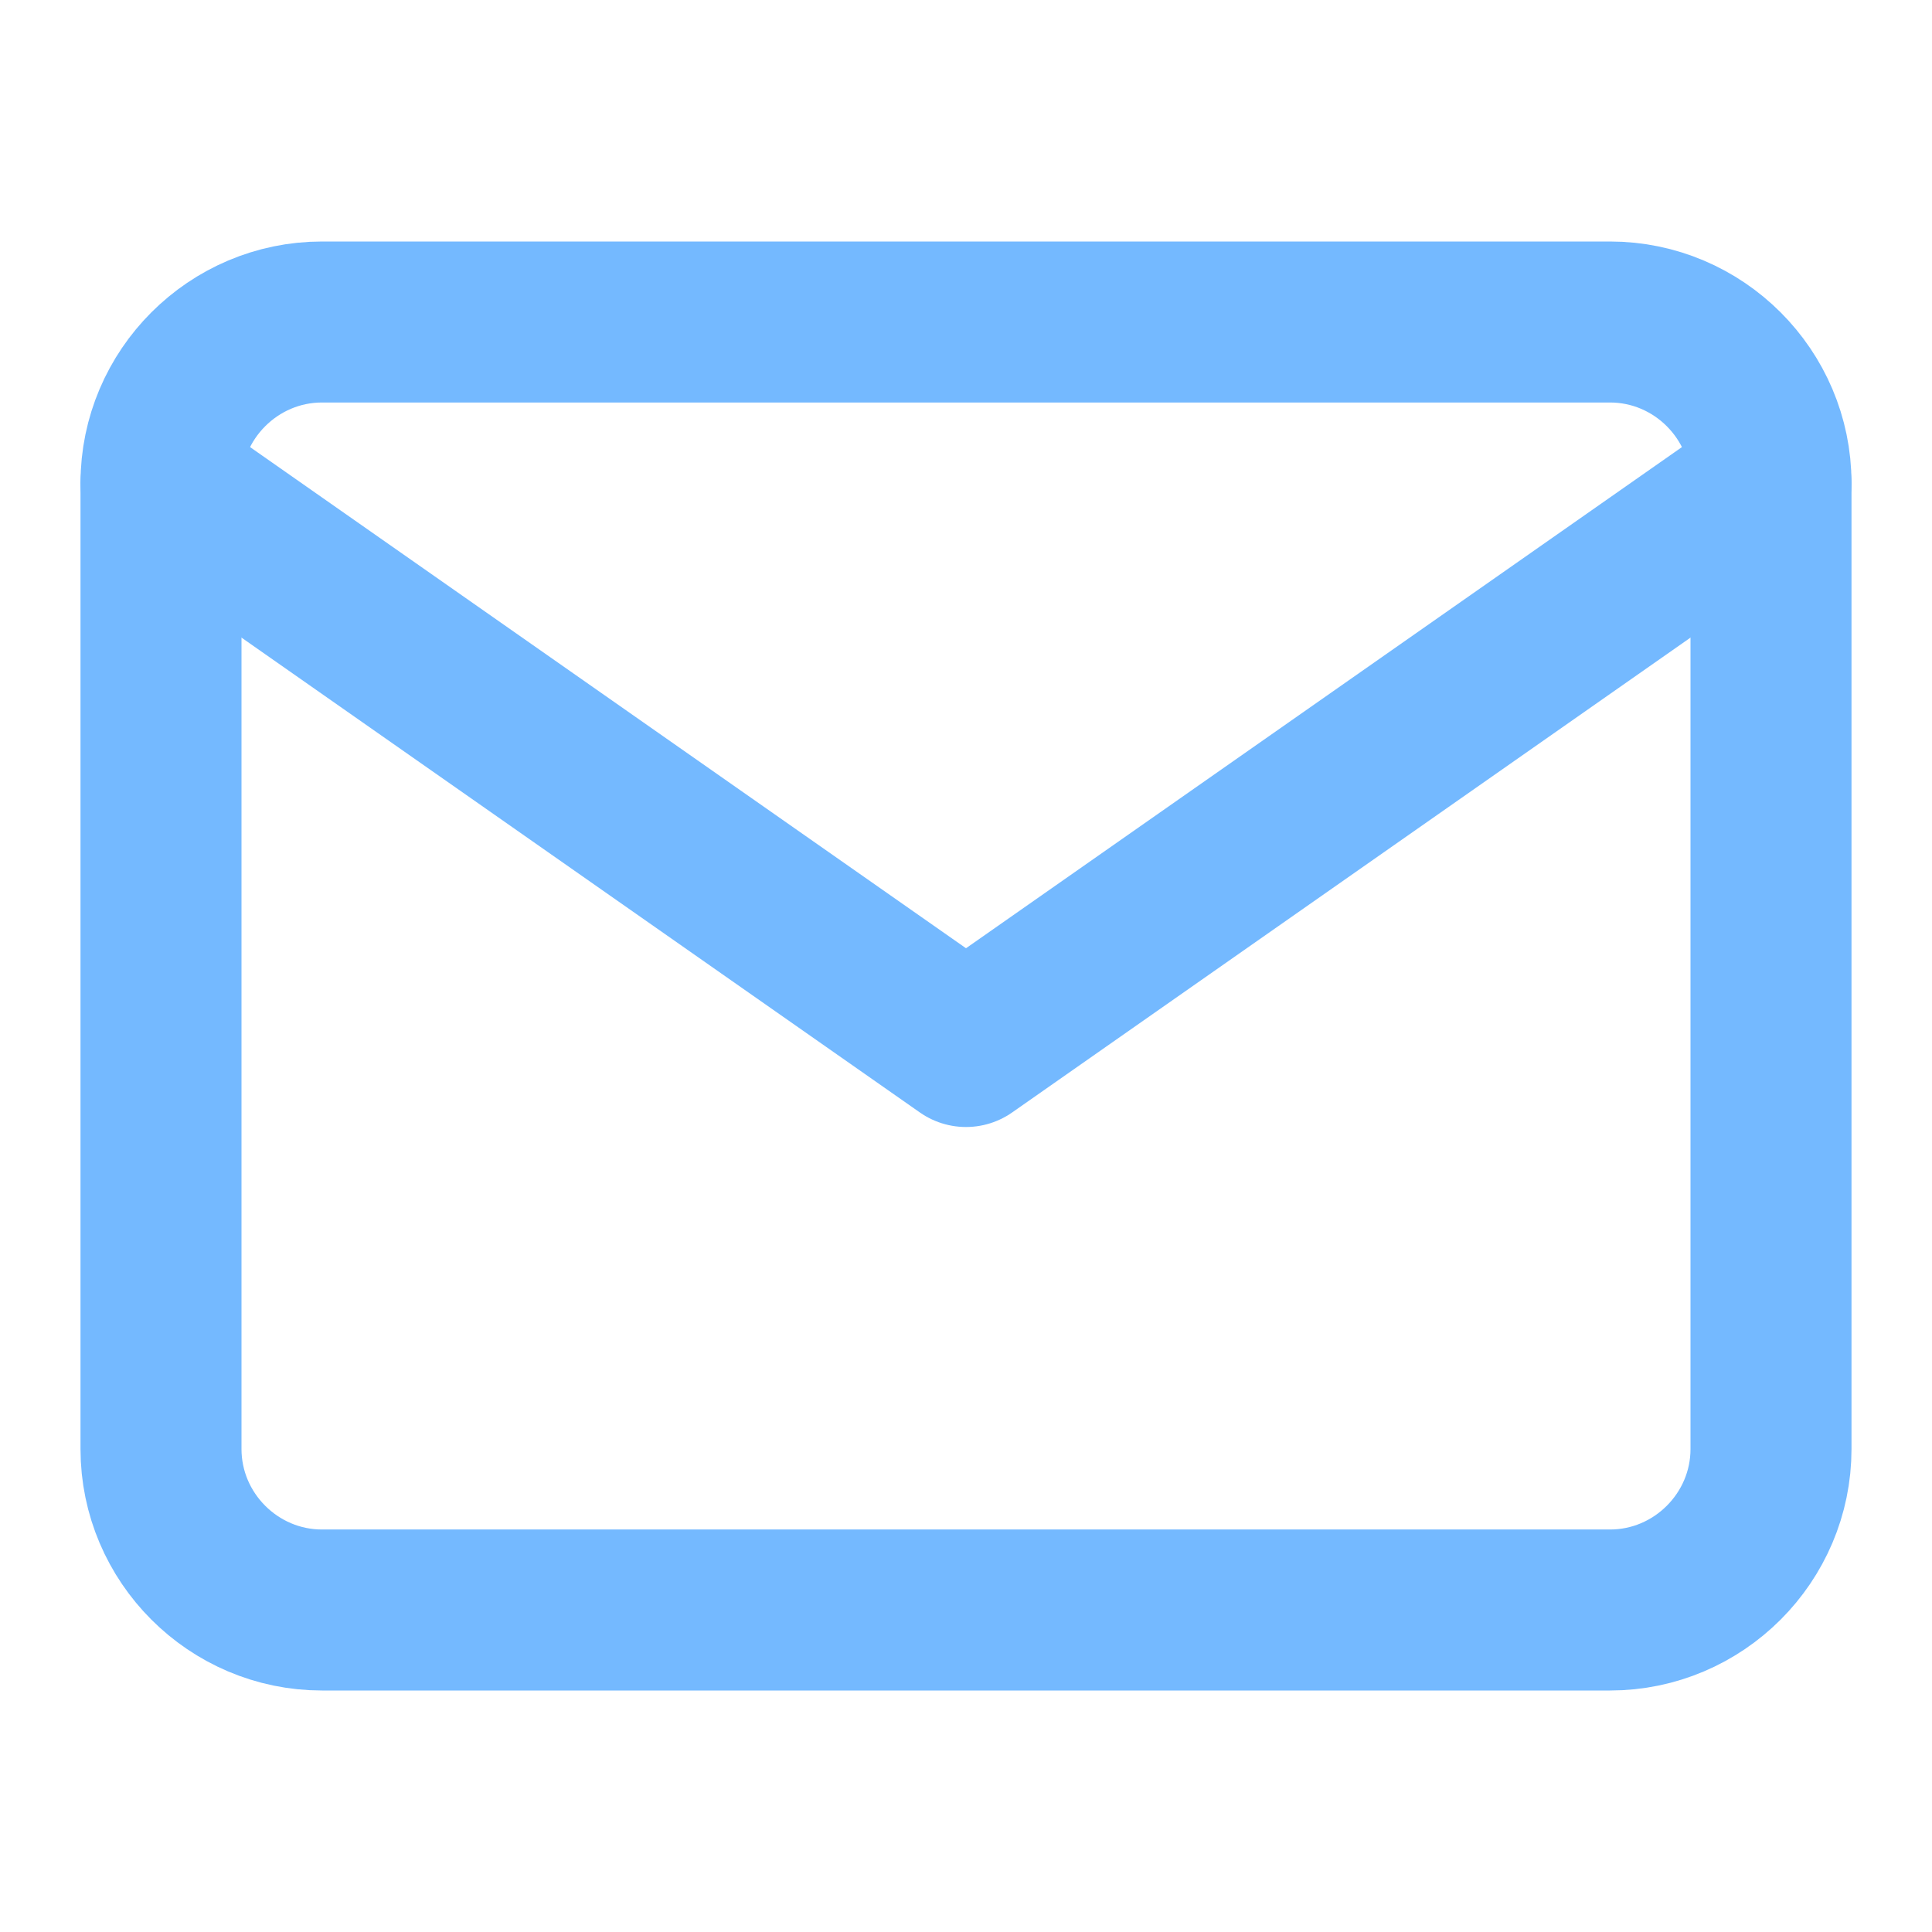
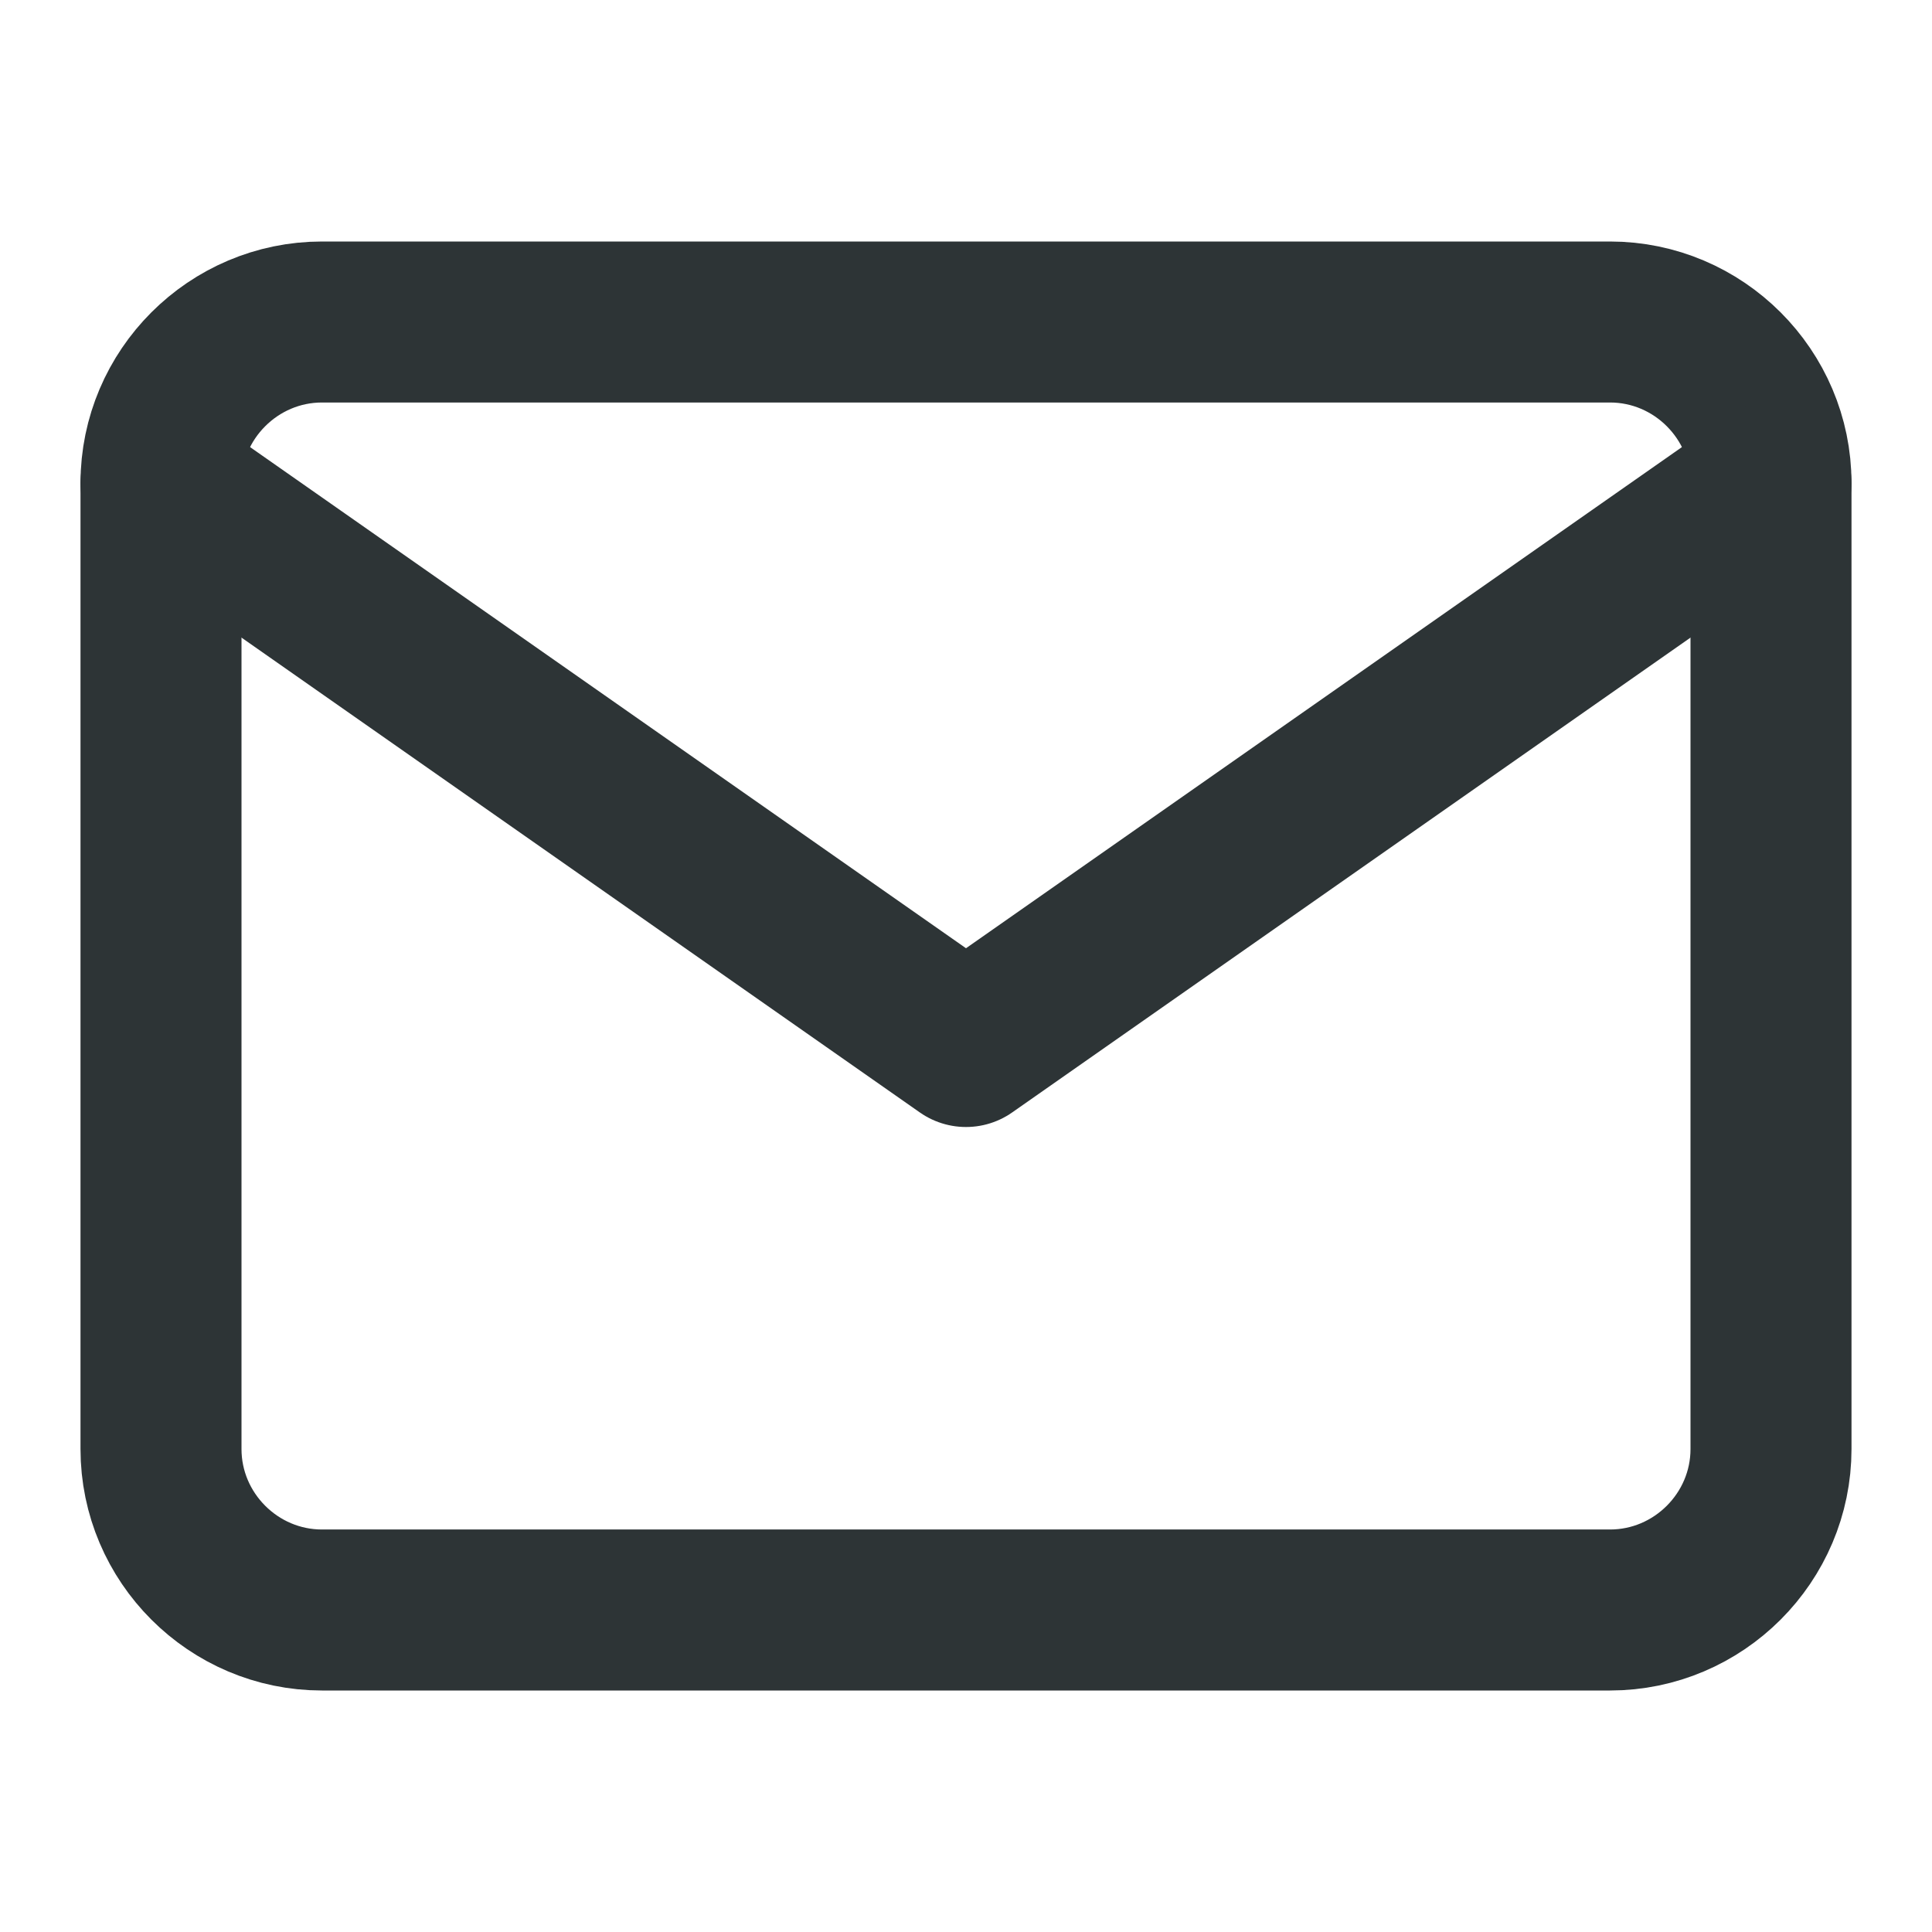
- <svg xmlns="http://www.w3.org/2000/svg" width="24" height="24" viewBox="0 0 24 24" fill="none" stroke="#74b9ff" stroke-width="2" stroke-linecap="round" stroke-linejoin="round" class="feather feather-mail">
+ <svg xmlns="http://www.w3.org/2000/svg" width="24" height="24" viewBox="0 0 24 24" fill="none" stroke="#2d3436" stroke-width="2" stroke-linecap="round" stroke-linejoin="round" class="feather feather-mail">
  <path d="M4 4h16c1.1 0 2 .9 2 2v12c0 1.1-.9 2-2 2H4c-1.1 0-2-.9-2-2V6c0-1.1.9-2 2-2z" />
  <polyline points="22,6 12,13 2,6" />
</svg>
